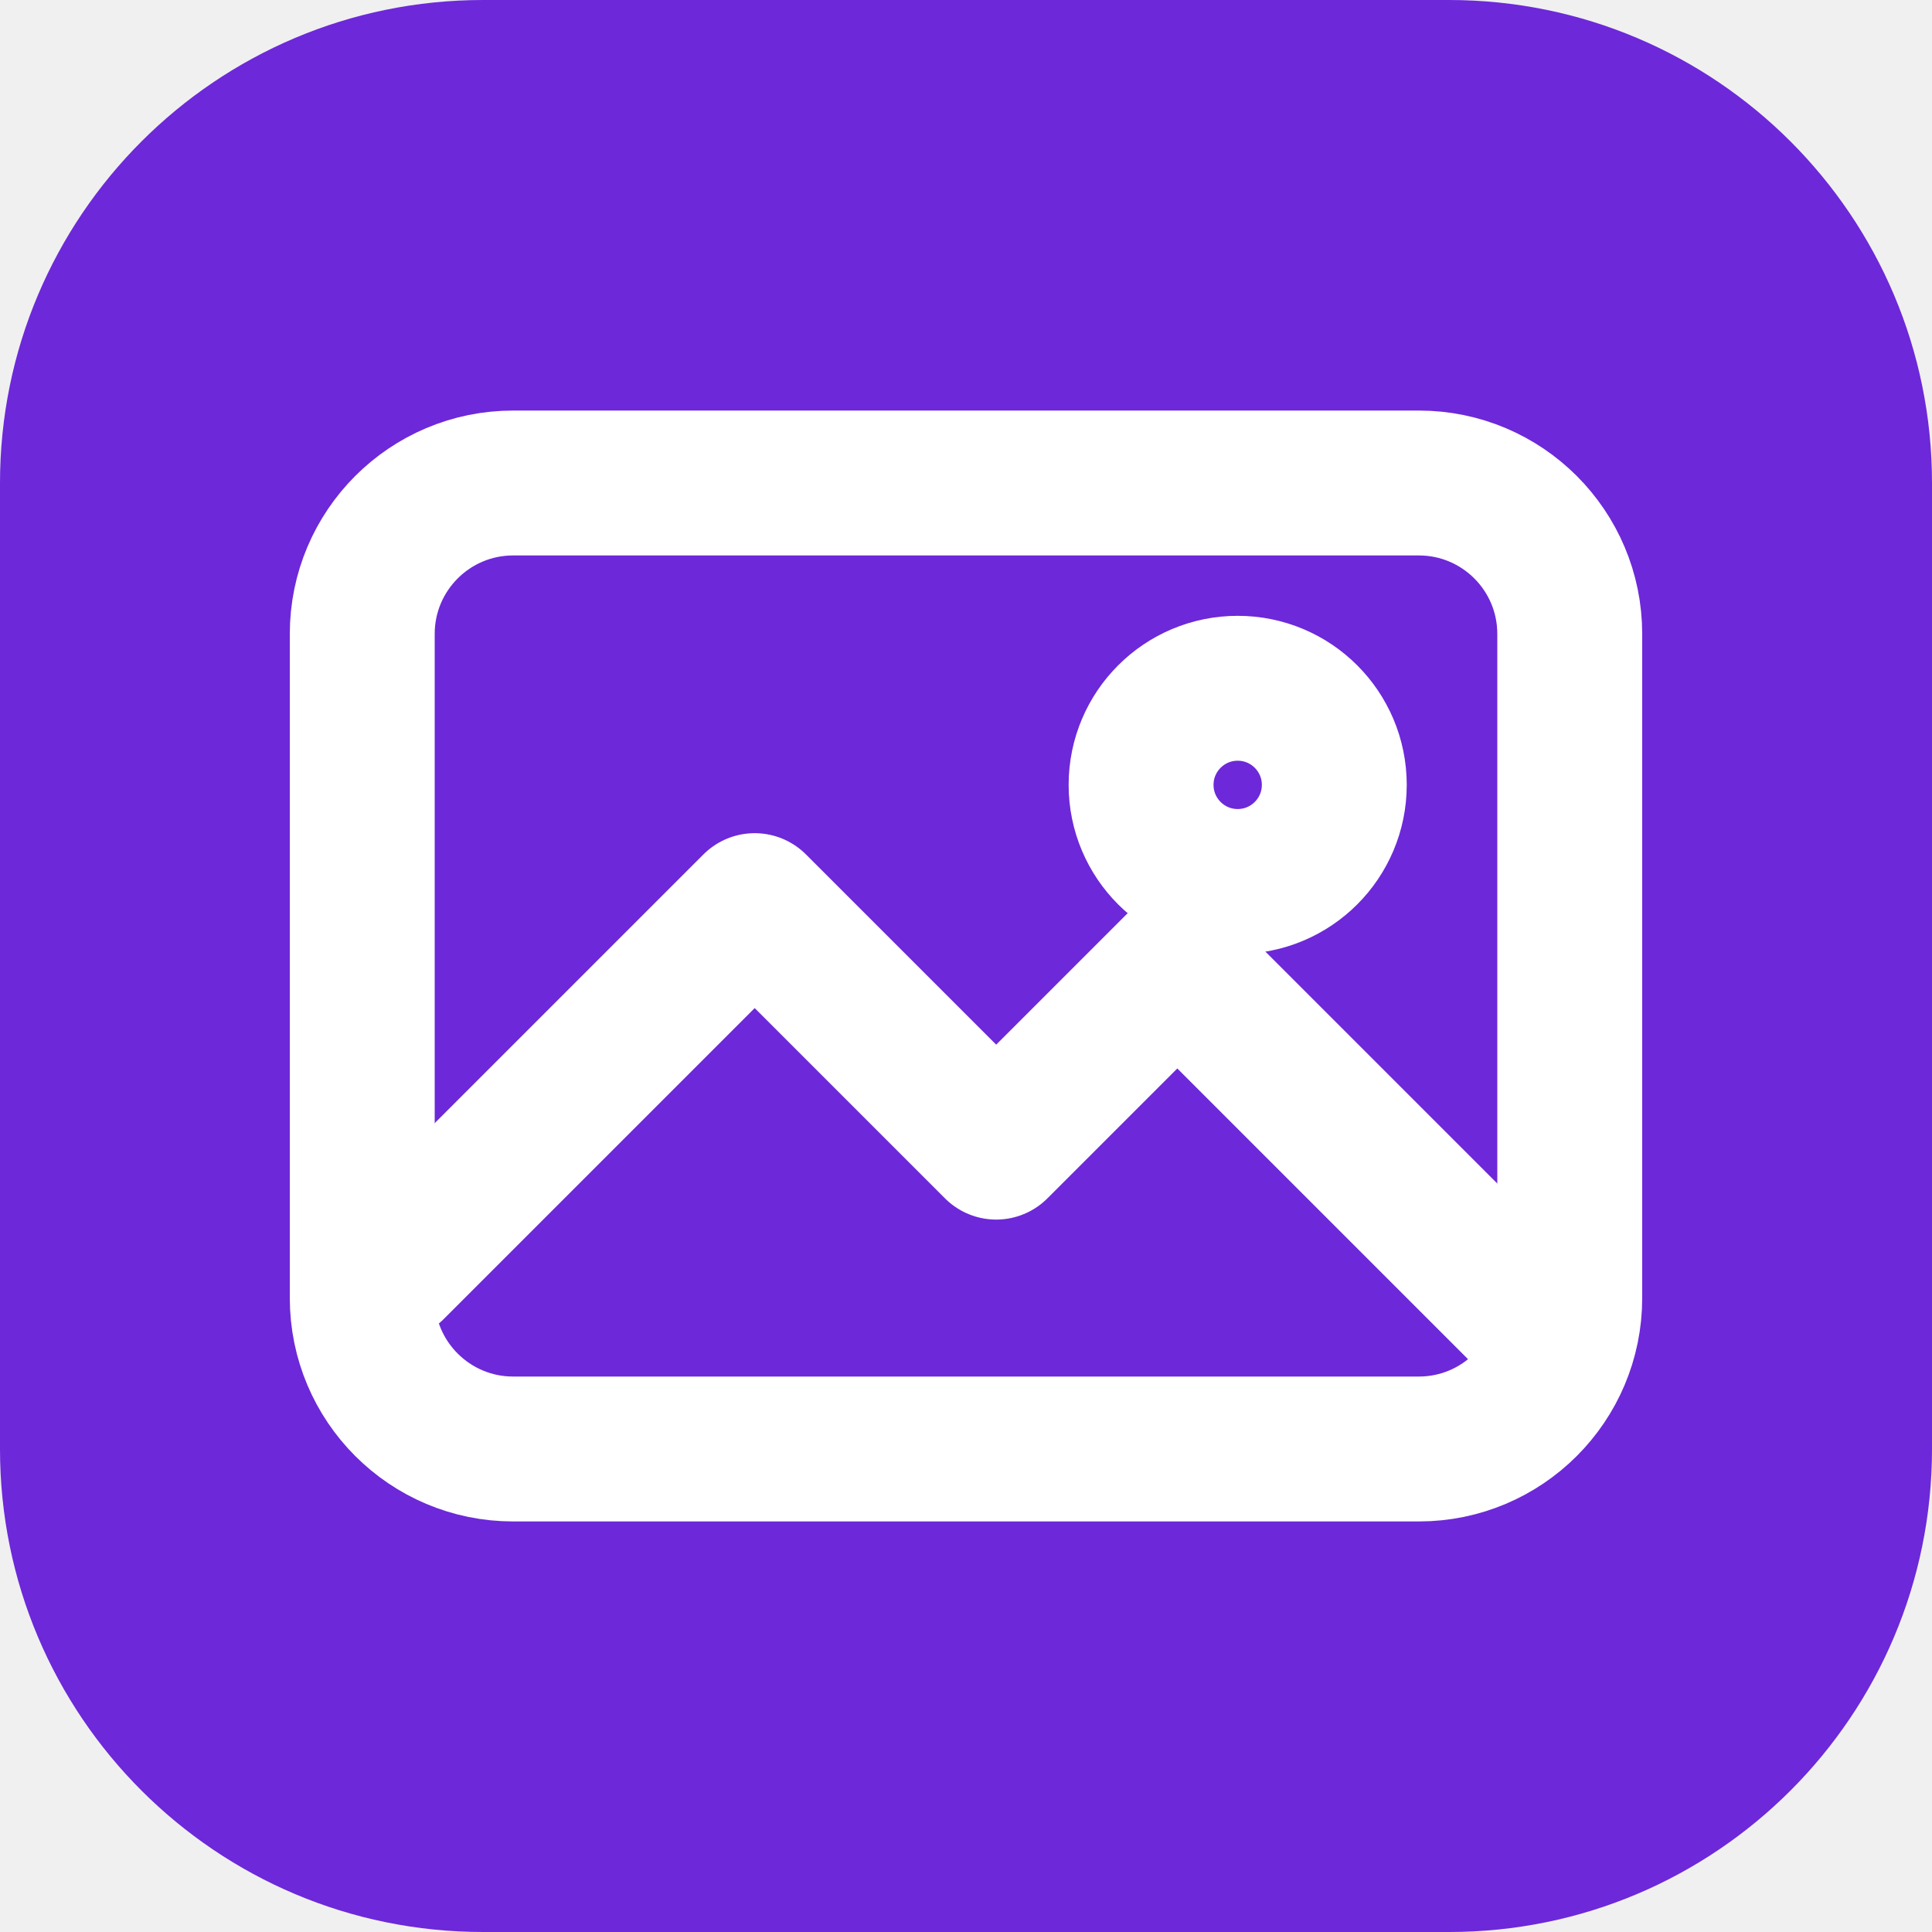
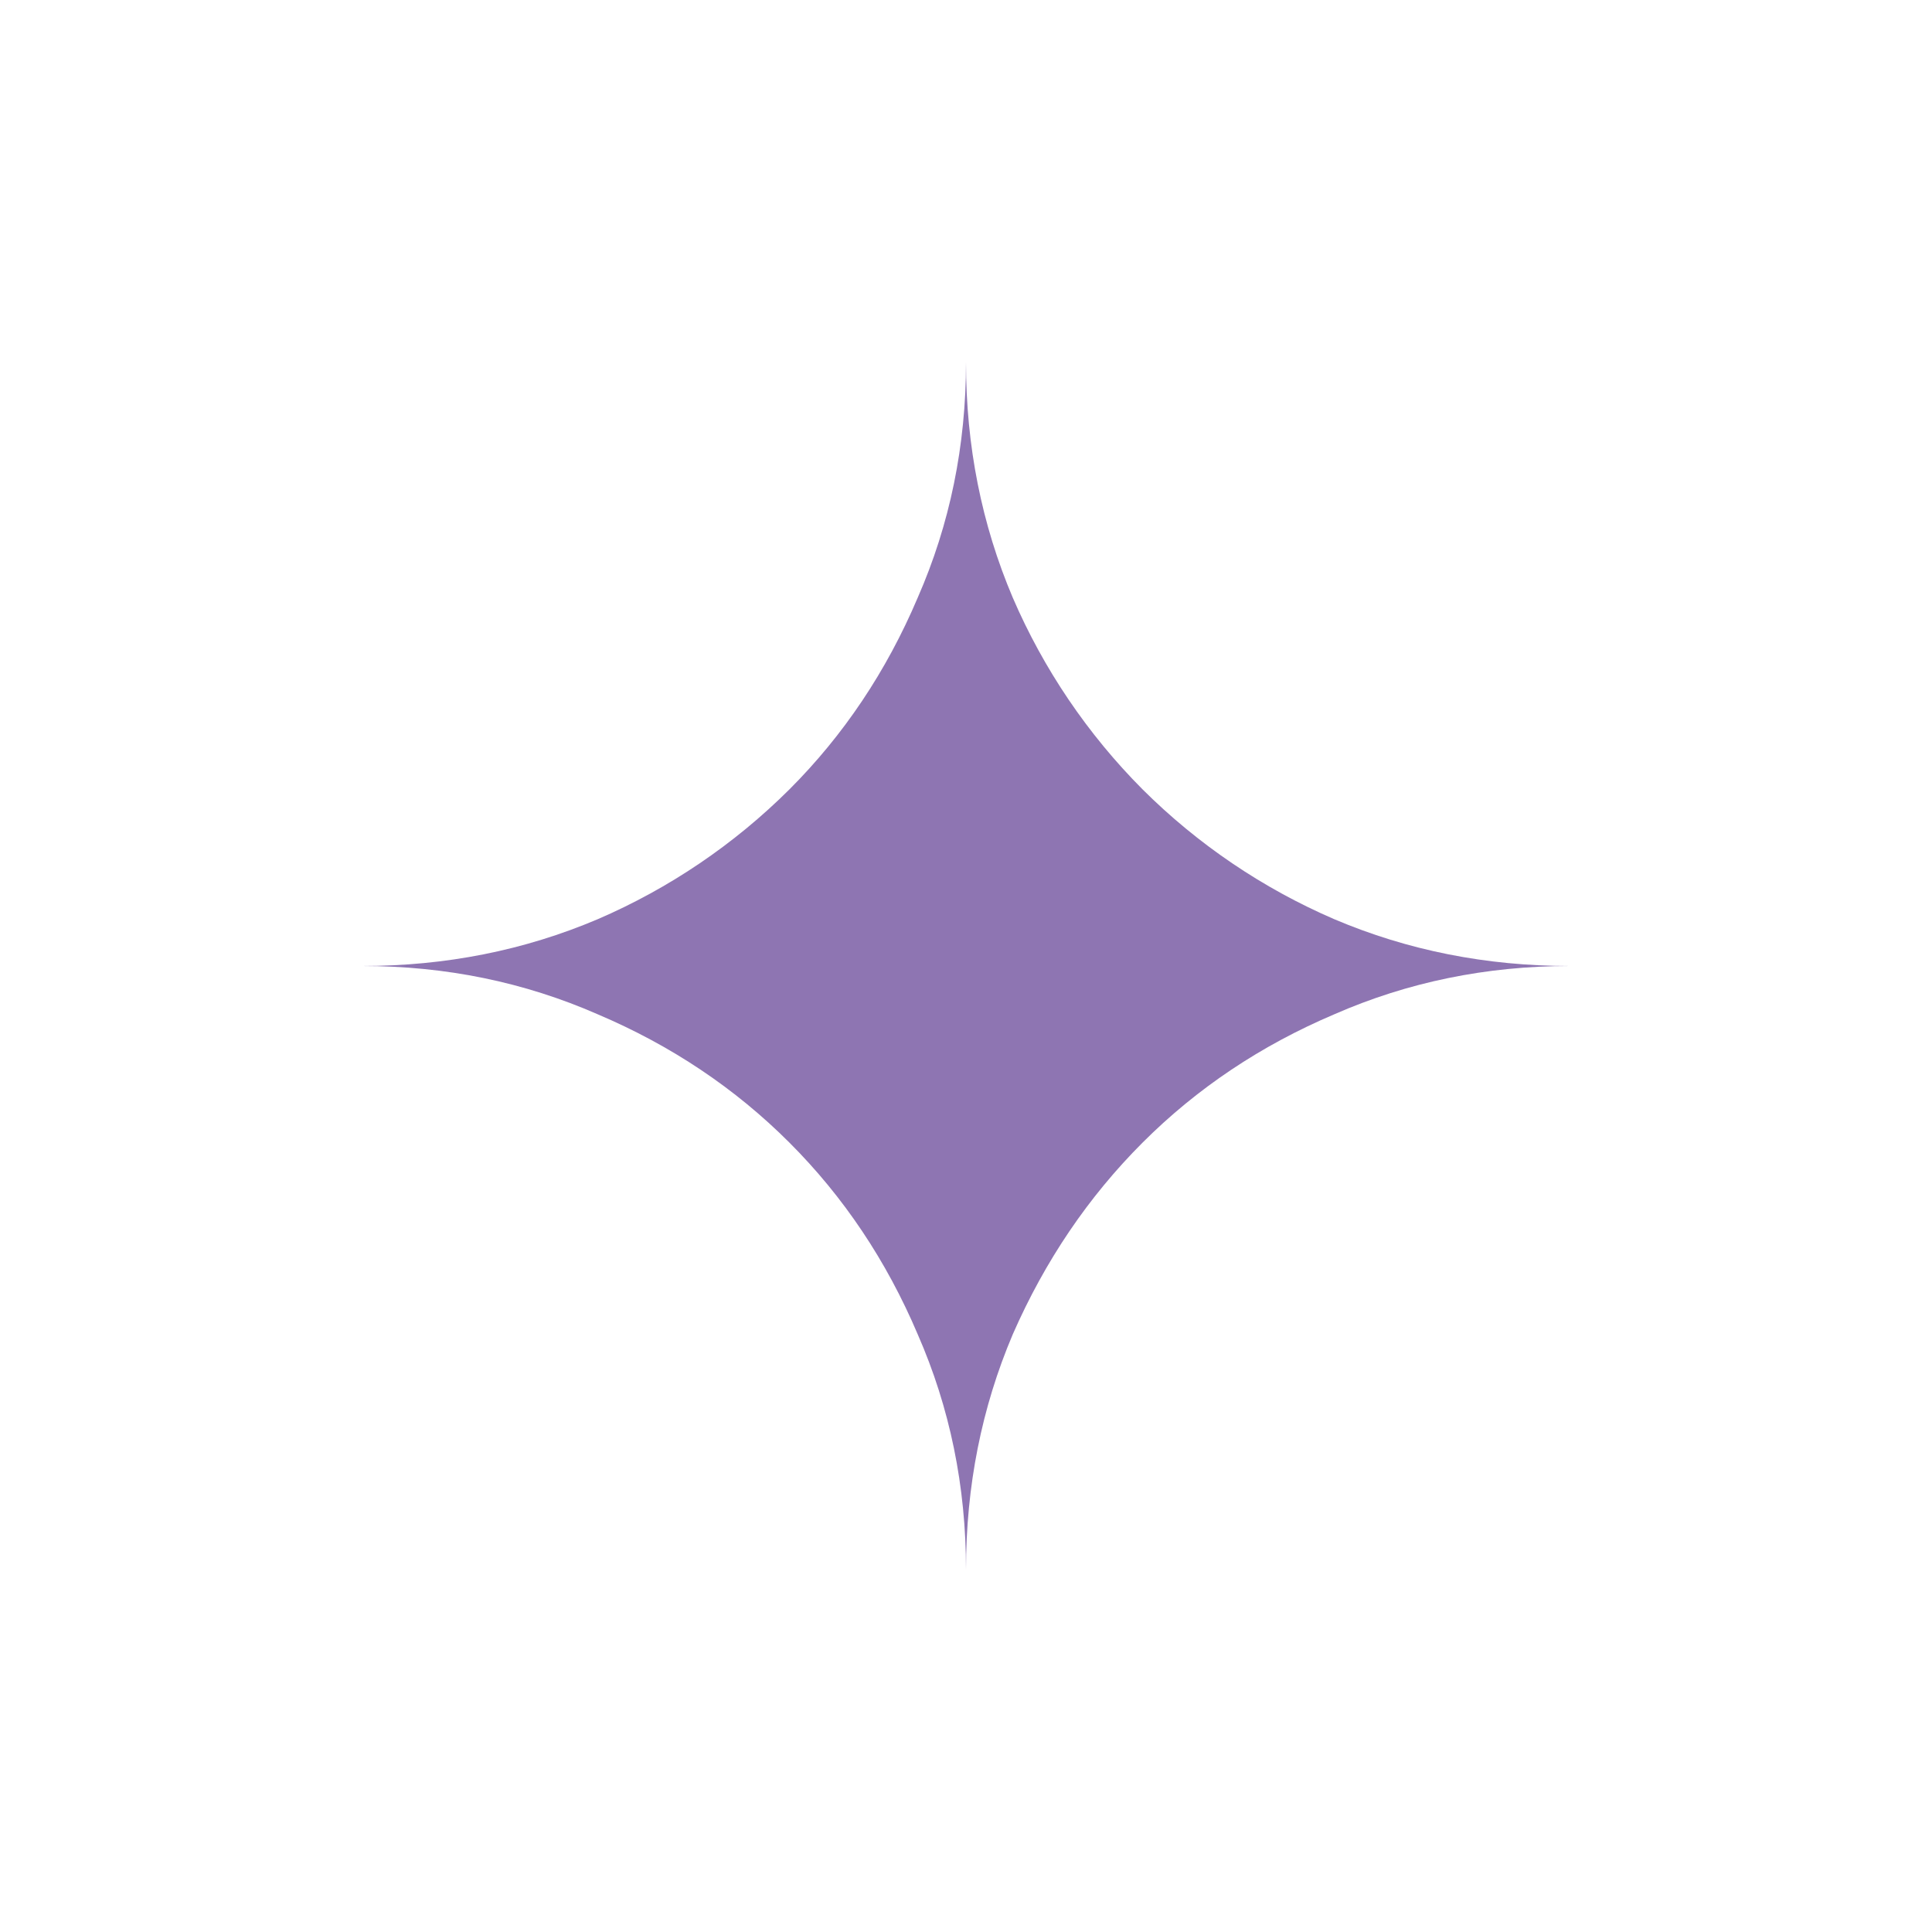
<svg xmlns="http://www.w3.org/2000/svg" viewBox="0 0 32 32">
-   <rect width="32" height="32" rx="8" fill="#6d28d9" />
-   <g fill="none" stroke="#ffffff" stroke-width="2.4" stroke-linecap="round" stroke-linejoin="round">
-     <rect x="6" y="8" width="20" height="16" rx="2.5" />
-     <path d="M6.5 21l6-6 4 4 3-3 6 6" />
-     <circle cx="20.5" cy="13" r="1.6" />
+   <rect width="32" height="32" fill="#ffffff" />
+   <g transform="translate(6 6) scale(0.83333)">
+     <path fill="#8e75b2" d="M11.04 19.32Q12 21.51 12 24q0-2.49.93-4.68.96-2.19 2.58-3.81t3.81-2.55Q21.51 12 24 12q-2.49 0-4.68-.93a12.3 12.3 0 0 1-3.81-2.58 12.3 12.3 0 0 1-2.58-3.81Q12 2.49 12 0q0 2.49-.96 4.68-.93 2.19-2.55 3.81a12.3 12.3 0 0 1-3.81 2.58Q2.49 12 0 12q2.49 0 4.68.96 2.19.93 3.81 2.55t2.55 3.81" />
  </g>
</svg>
